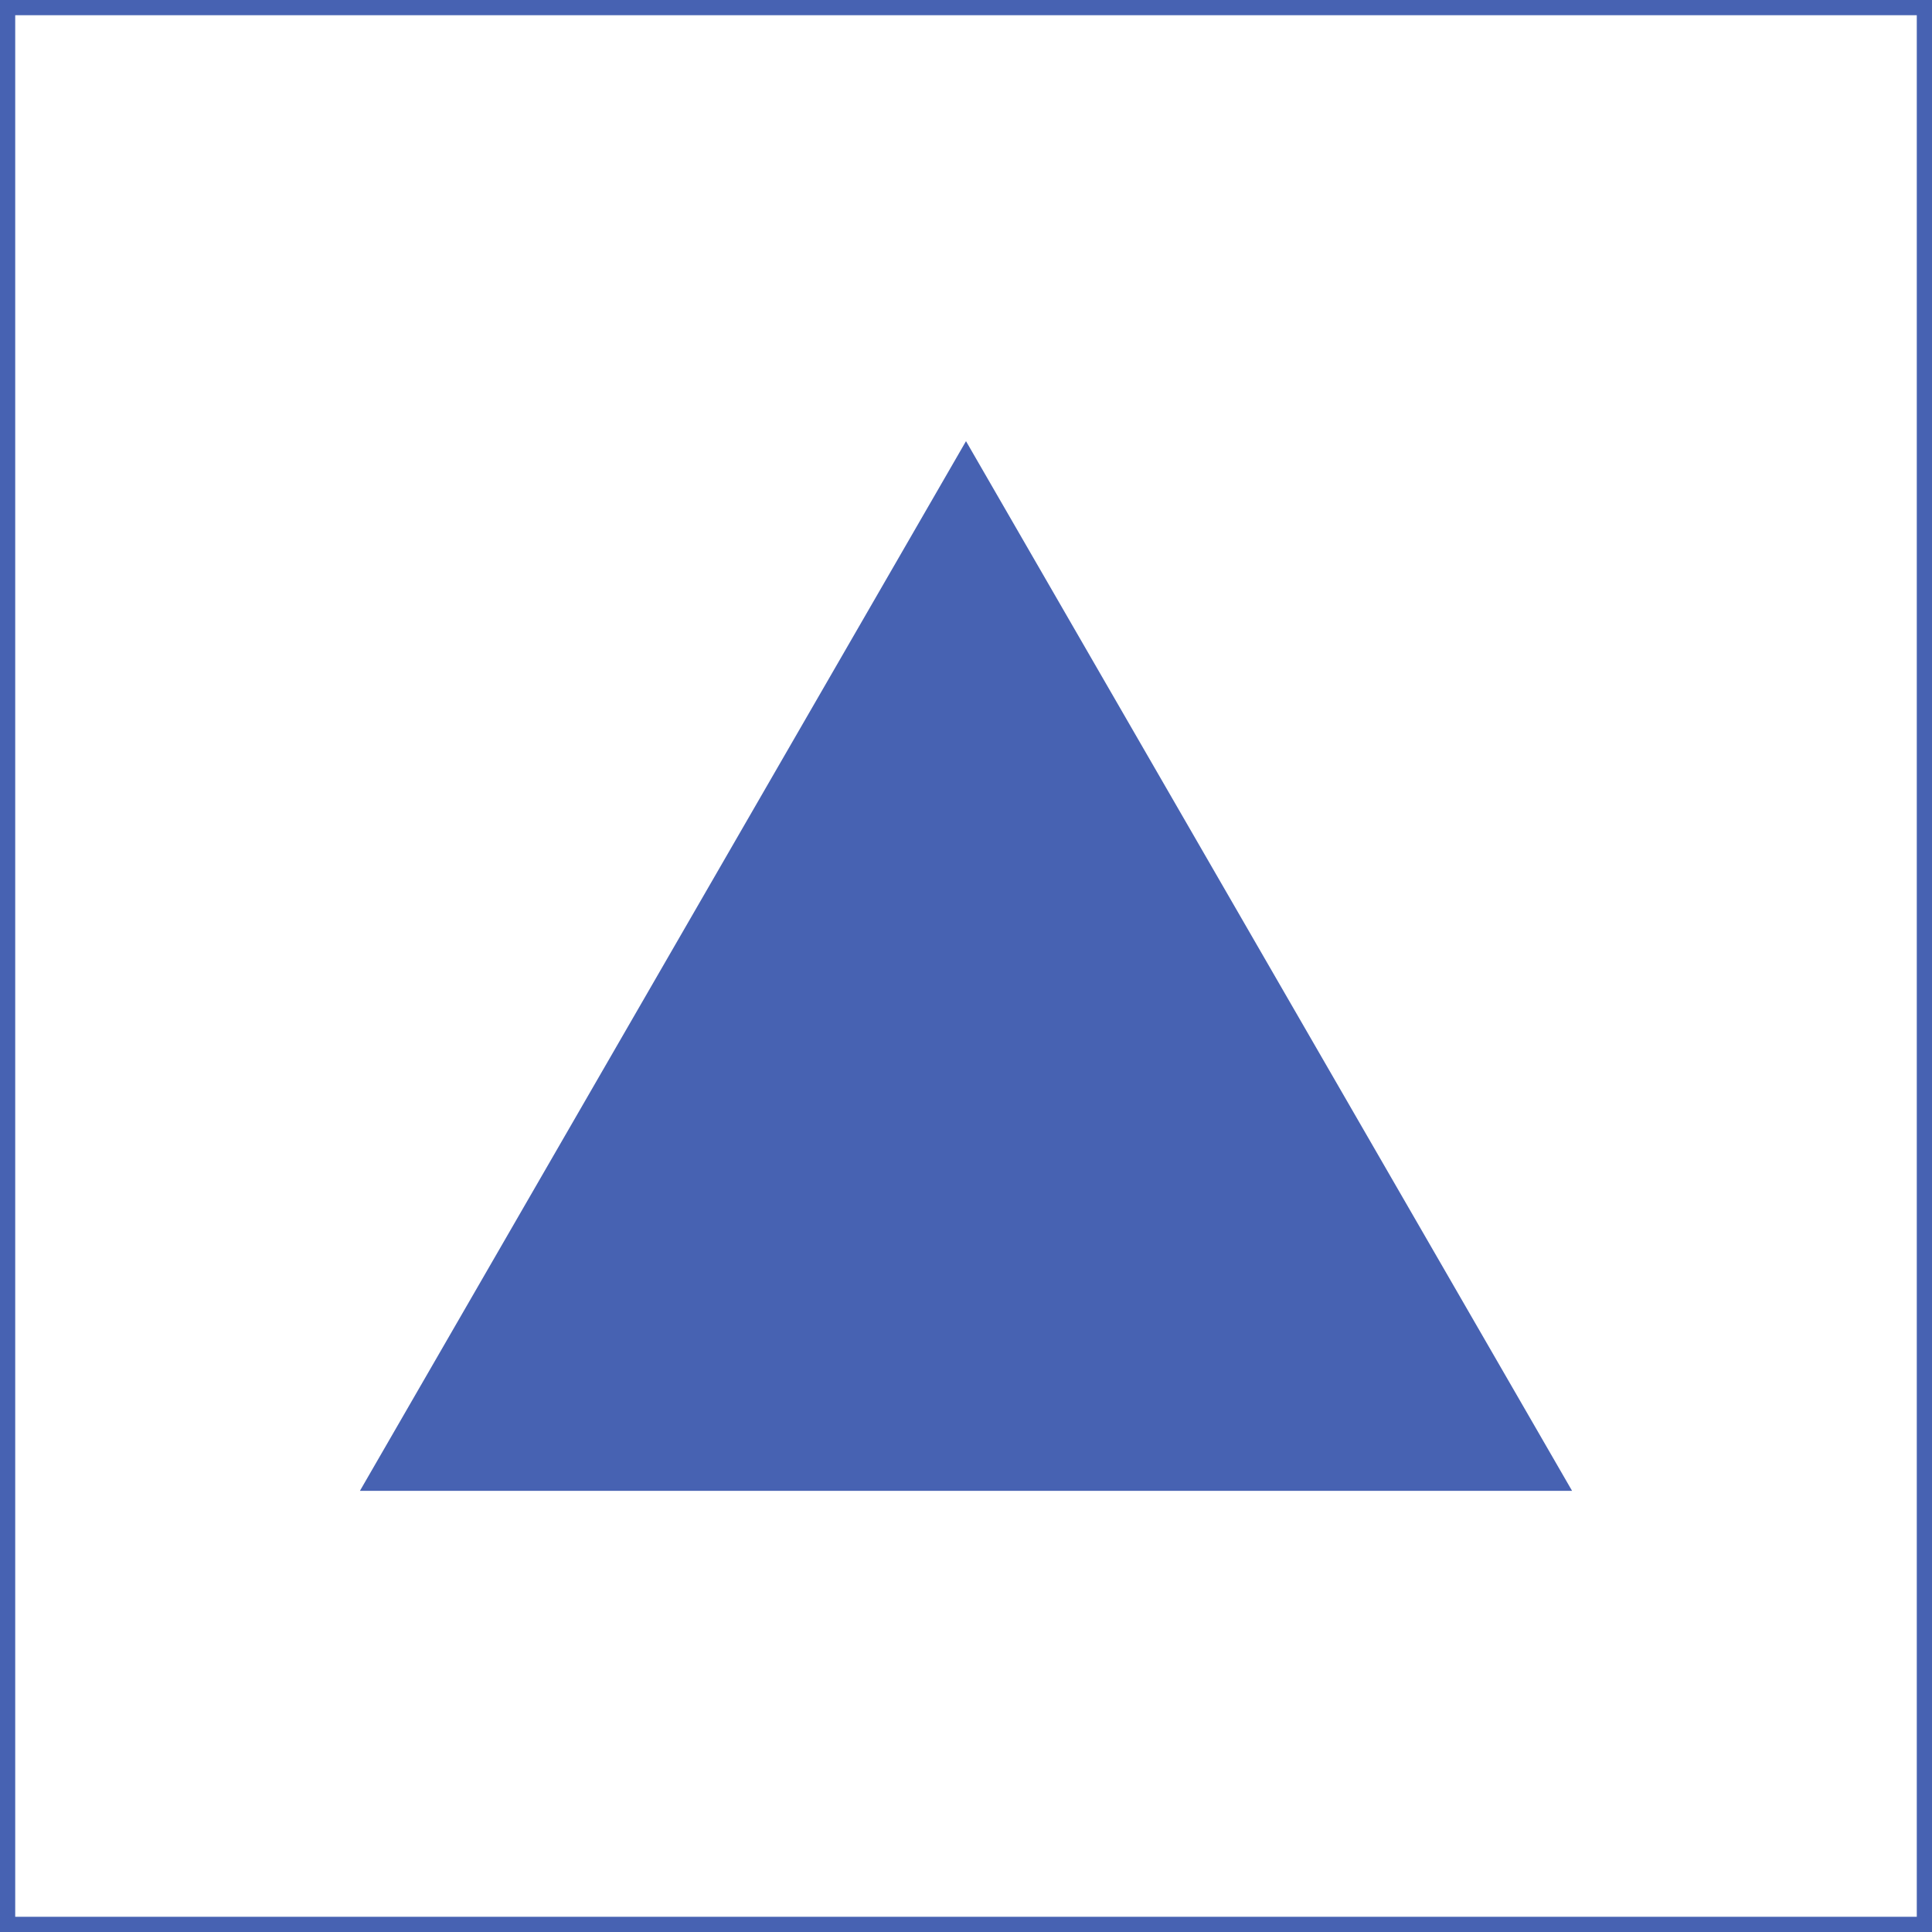
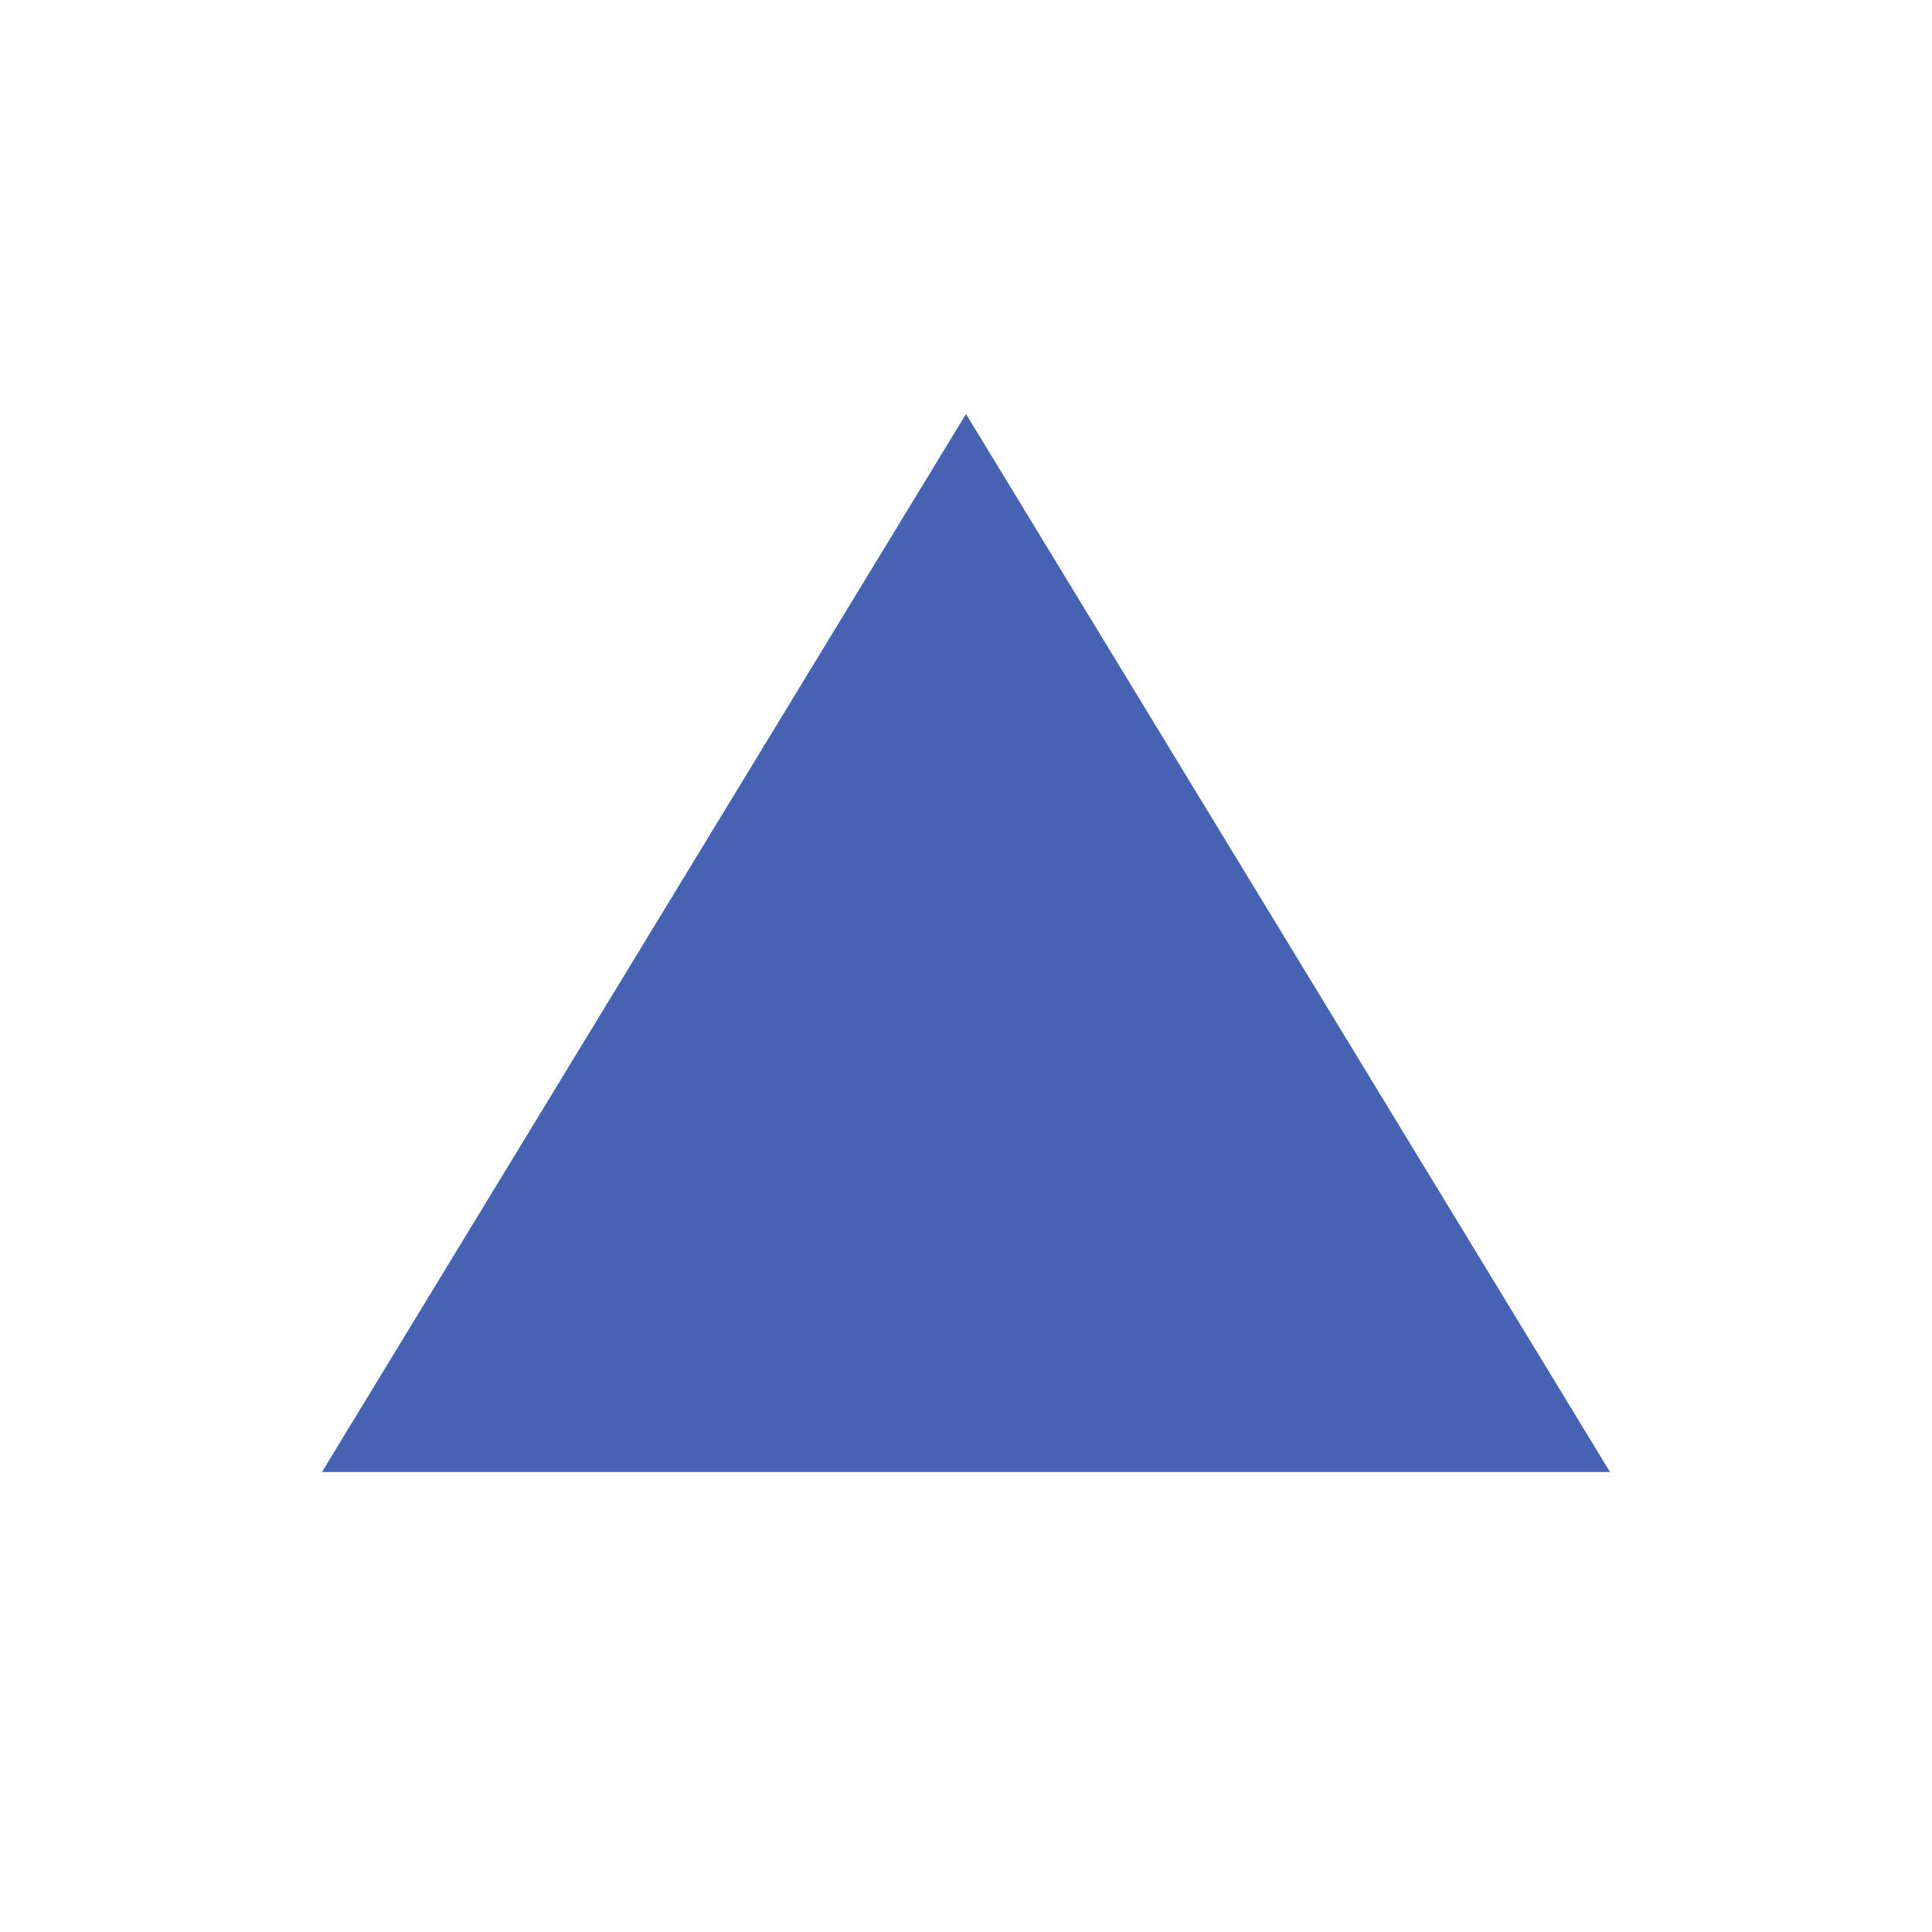
- <svg xmlns="http://www.w3.org/2000/svg" viewBox="0 0 127 127">
-   <defs>
-     <style>.cls-1{fill:none;stroke:#4762b2;stroke-miterlimit:10;}.cls-2{fill:#4762b2;}</style>
-   </defs>
-   <g id="Layer_2" data-name="Layer 2">
-     <g id="Layer_1-2" data-name="Layer 1">
-       <rect class="cls-1" x="0.5" y="0.5" width="126" height="126" />
-       <polygon class="cls-2" points="63.5 29 23.66 98 103.34 98 63.5 29" />
-     </g>
+ <svg xmlns="http://www.w3.org/2000/svg" width="42" height="42" viewBox="0 0 42 42">
+   <g id="Triangle" transform="translate(-8 -13)">
+     <rect id="Rectangle_3265" data-name="Rectangle 3265" width="42" height="42" transform="translate(8 13)" fill="none" />
+     <path id="Polygon_25" data-name="Polygon 25" d="M14,0,28,23H0Z" transform="translate(15 22)" fill="#4762b2" />
  </g>
</svg>
